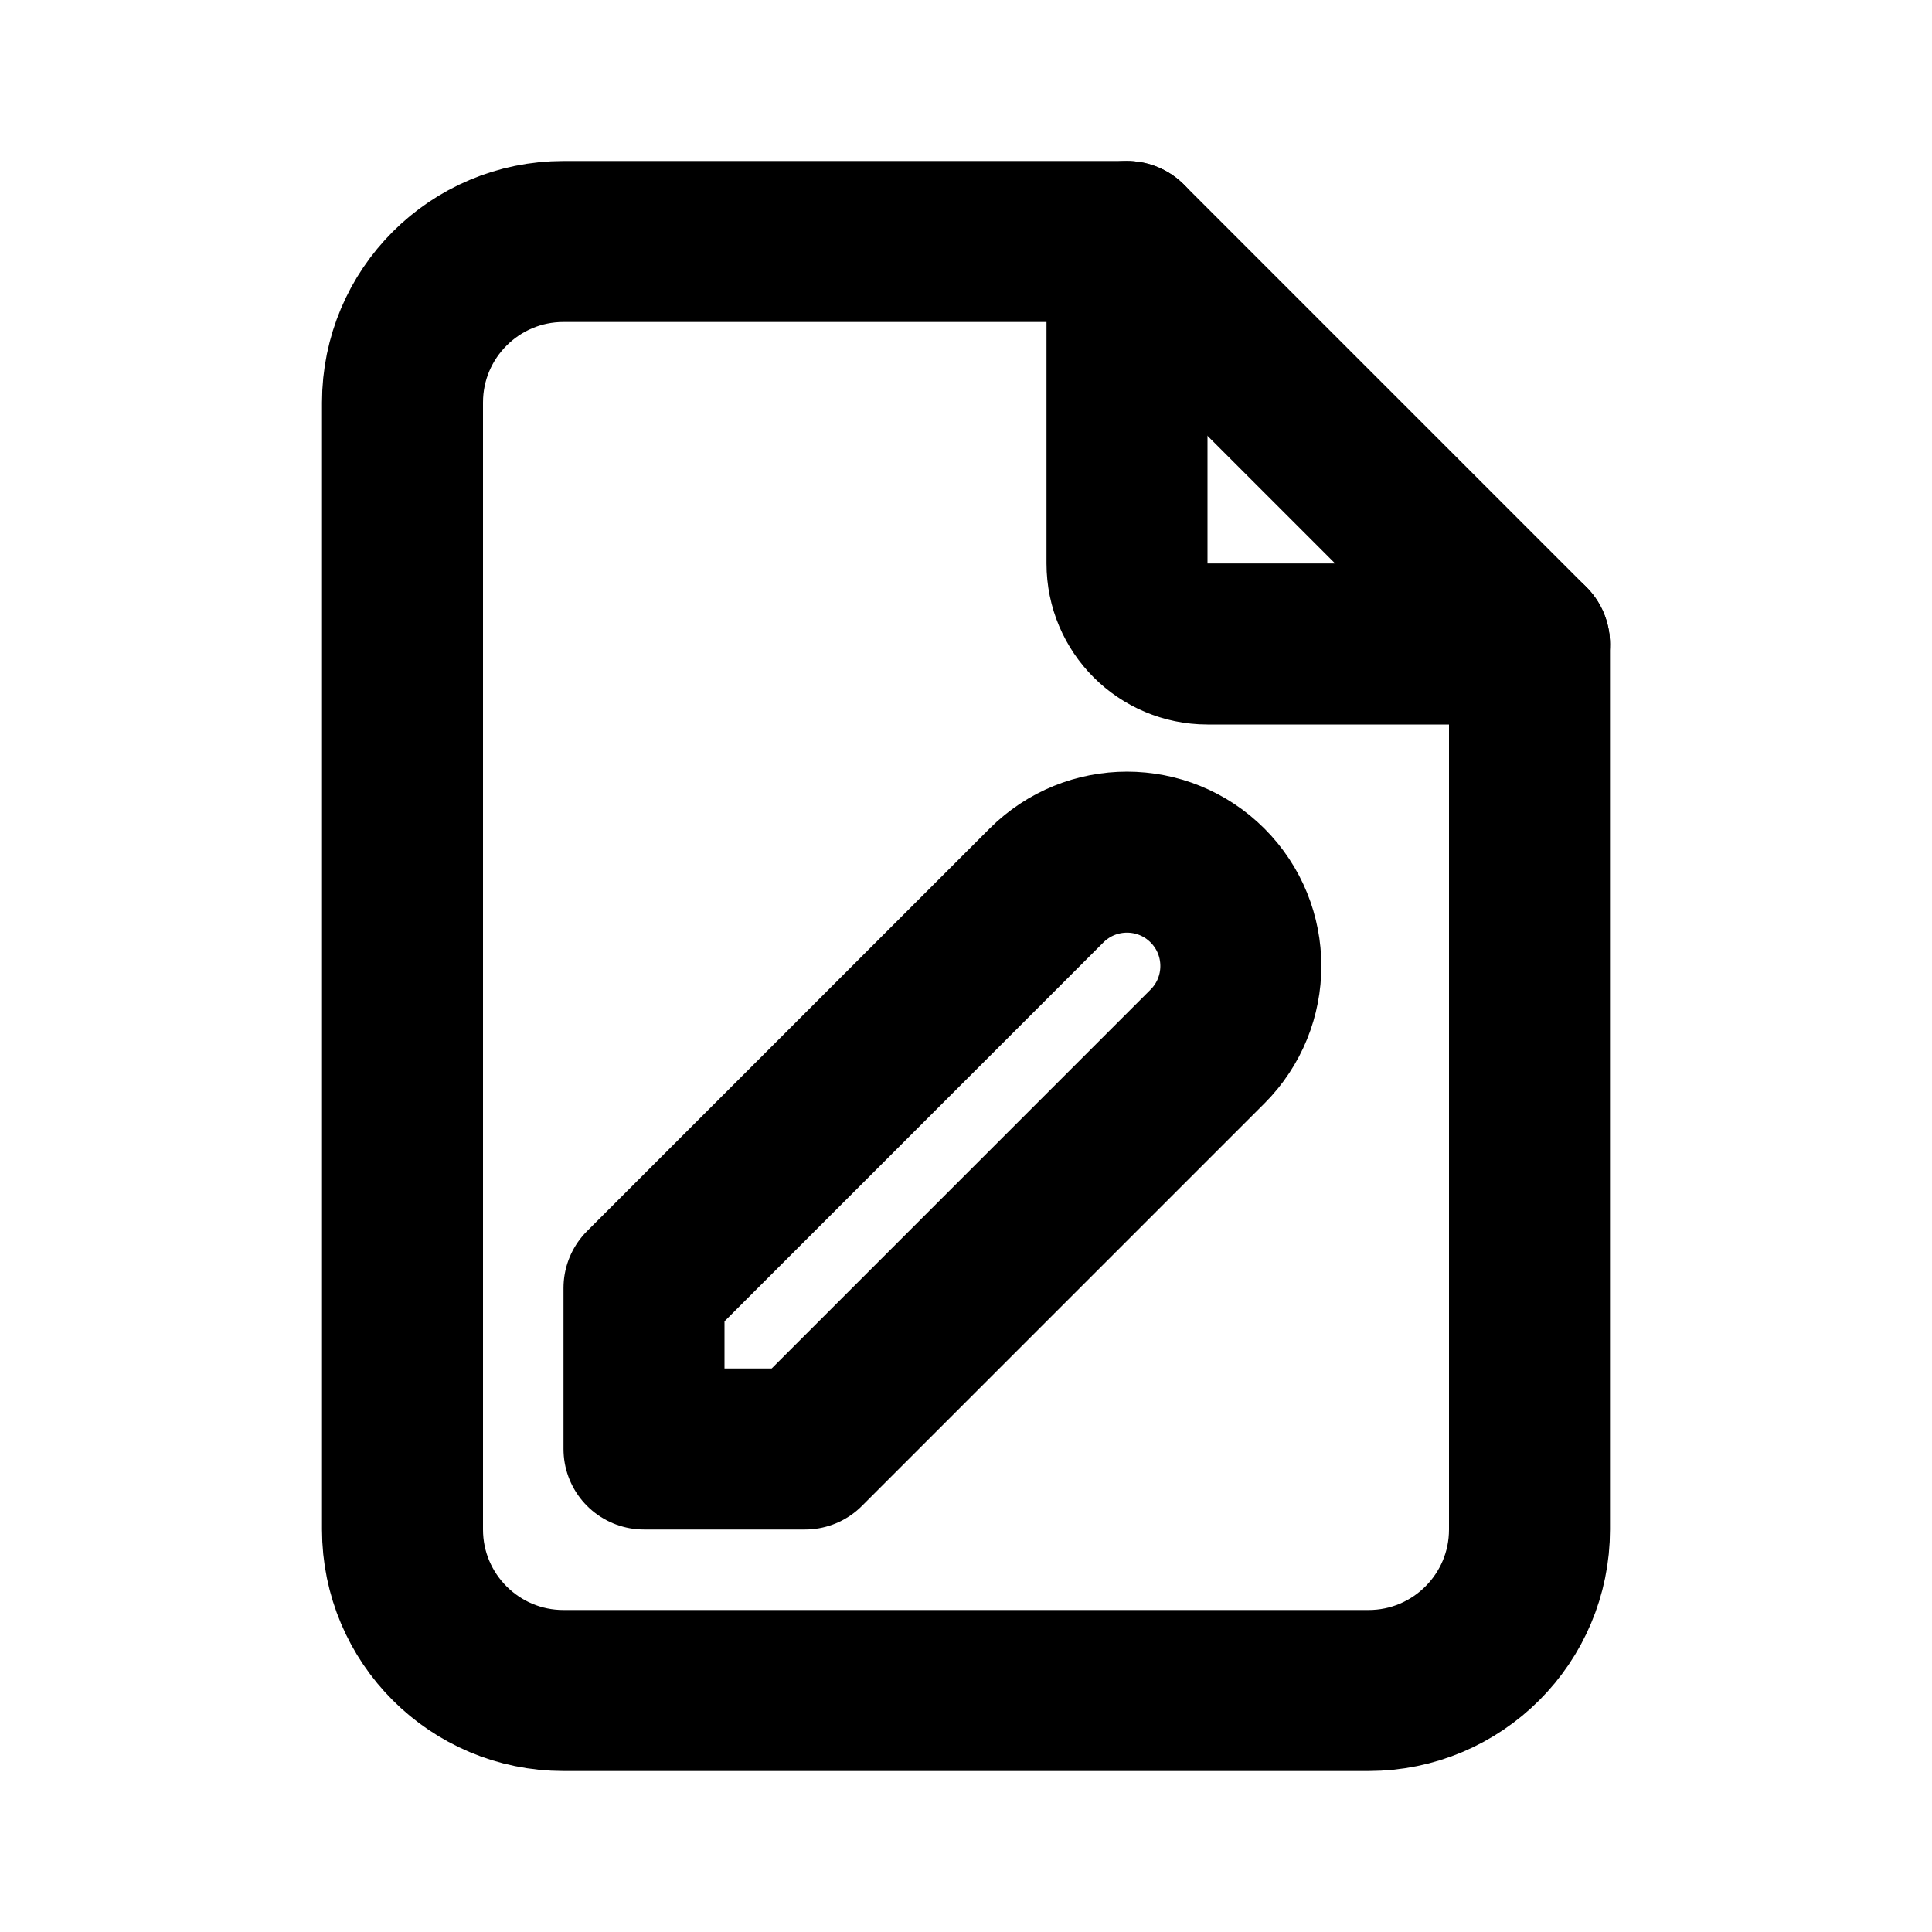
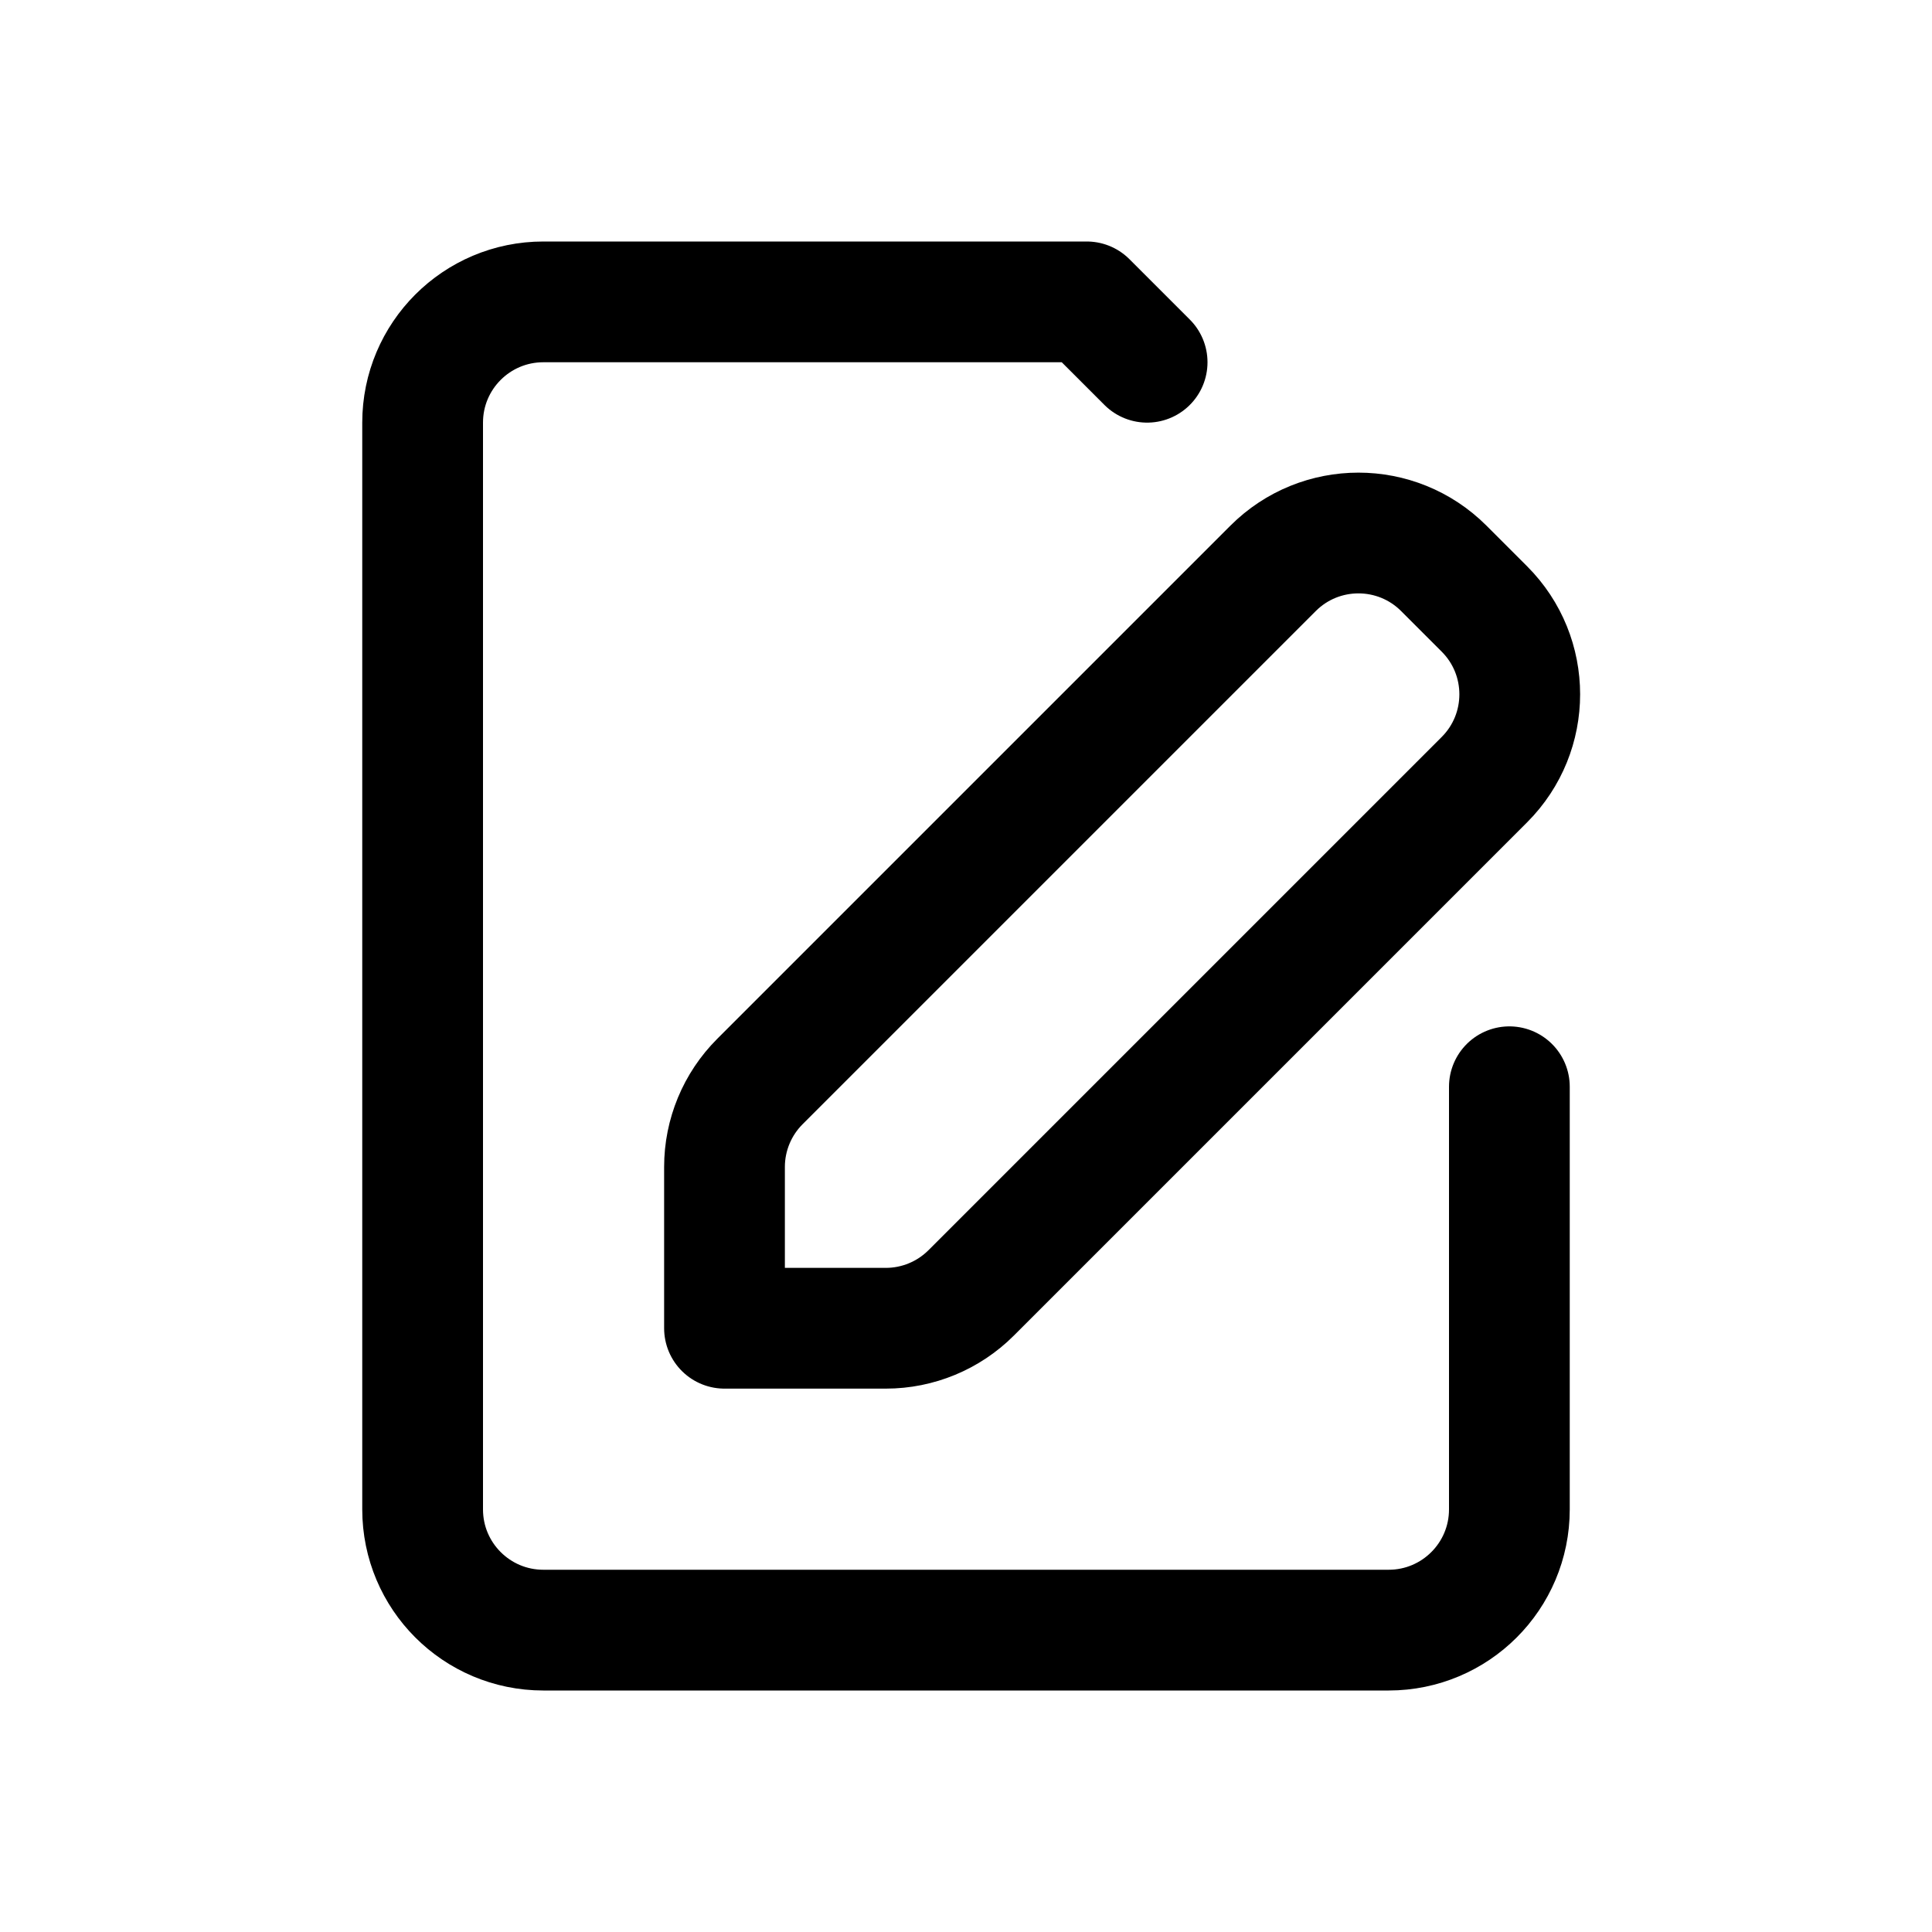
- <svg xmlns="http://www.w3.org/2000/svg" class="icon icon-tabler icon-tabler-file-pencil" width="24" height="24" viewBox="0 0 24 24" stroke-width="2" stroke="currentColor" fill="none" stroke-linecap="round" stroke-linejoin="round">
-   <path stroke="none" d="M0 0h24v24H0z" fill="none" />
-   <path d="M14 3v4a1 1 0 0 0 1 1h4" />
-   <path d="M17 21h-10a2 2 0 0 1 -2 -2v-14a2 2 0 0 1 2 -2h7l5 5v11a2 2 0 0 1 -2 2z" />
-   <path d="M10 18l5 -5a1.414 1.414 0 0 0 -2 -2l-5 5v2h2z" />
+ <svg xmlns="http://www.w3.org/2000/svg" width="32" height="32" viewBox="0 0 32 32" fill="none">
+   <path d="M25 18V25C25 26.105 24.105 27 23 27H9C7.895 27 7 26.105 7 25V7C7 5.895 7.895 5 9 5H18L19 6" stroke="black" stroke-width="2" stroke-linecap="round" stroke-linejoin="round" />
+   <path d="M12 19.328V22H14.672C15.202 22 15.711 21.789 16.086 21.414L24.586 12.914C25.367 12.133 25.367 10.867 24.586 10.086L23.914 9.414C23.133 8.633 21.867 8.633 21.086 9.414L12.586 17.914C12.211 18.289 12 18.798 12 19.328Z" stroke="black" stroke-width="2" stroke-linecap="round" stroke-linejoin="round" />
</svg>
